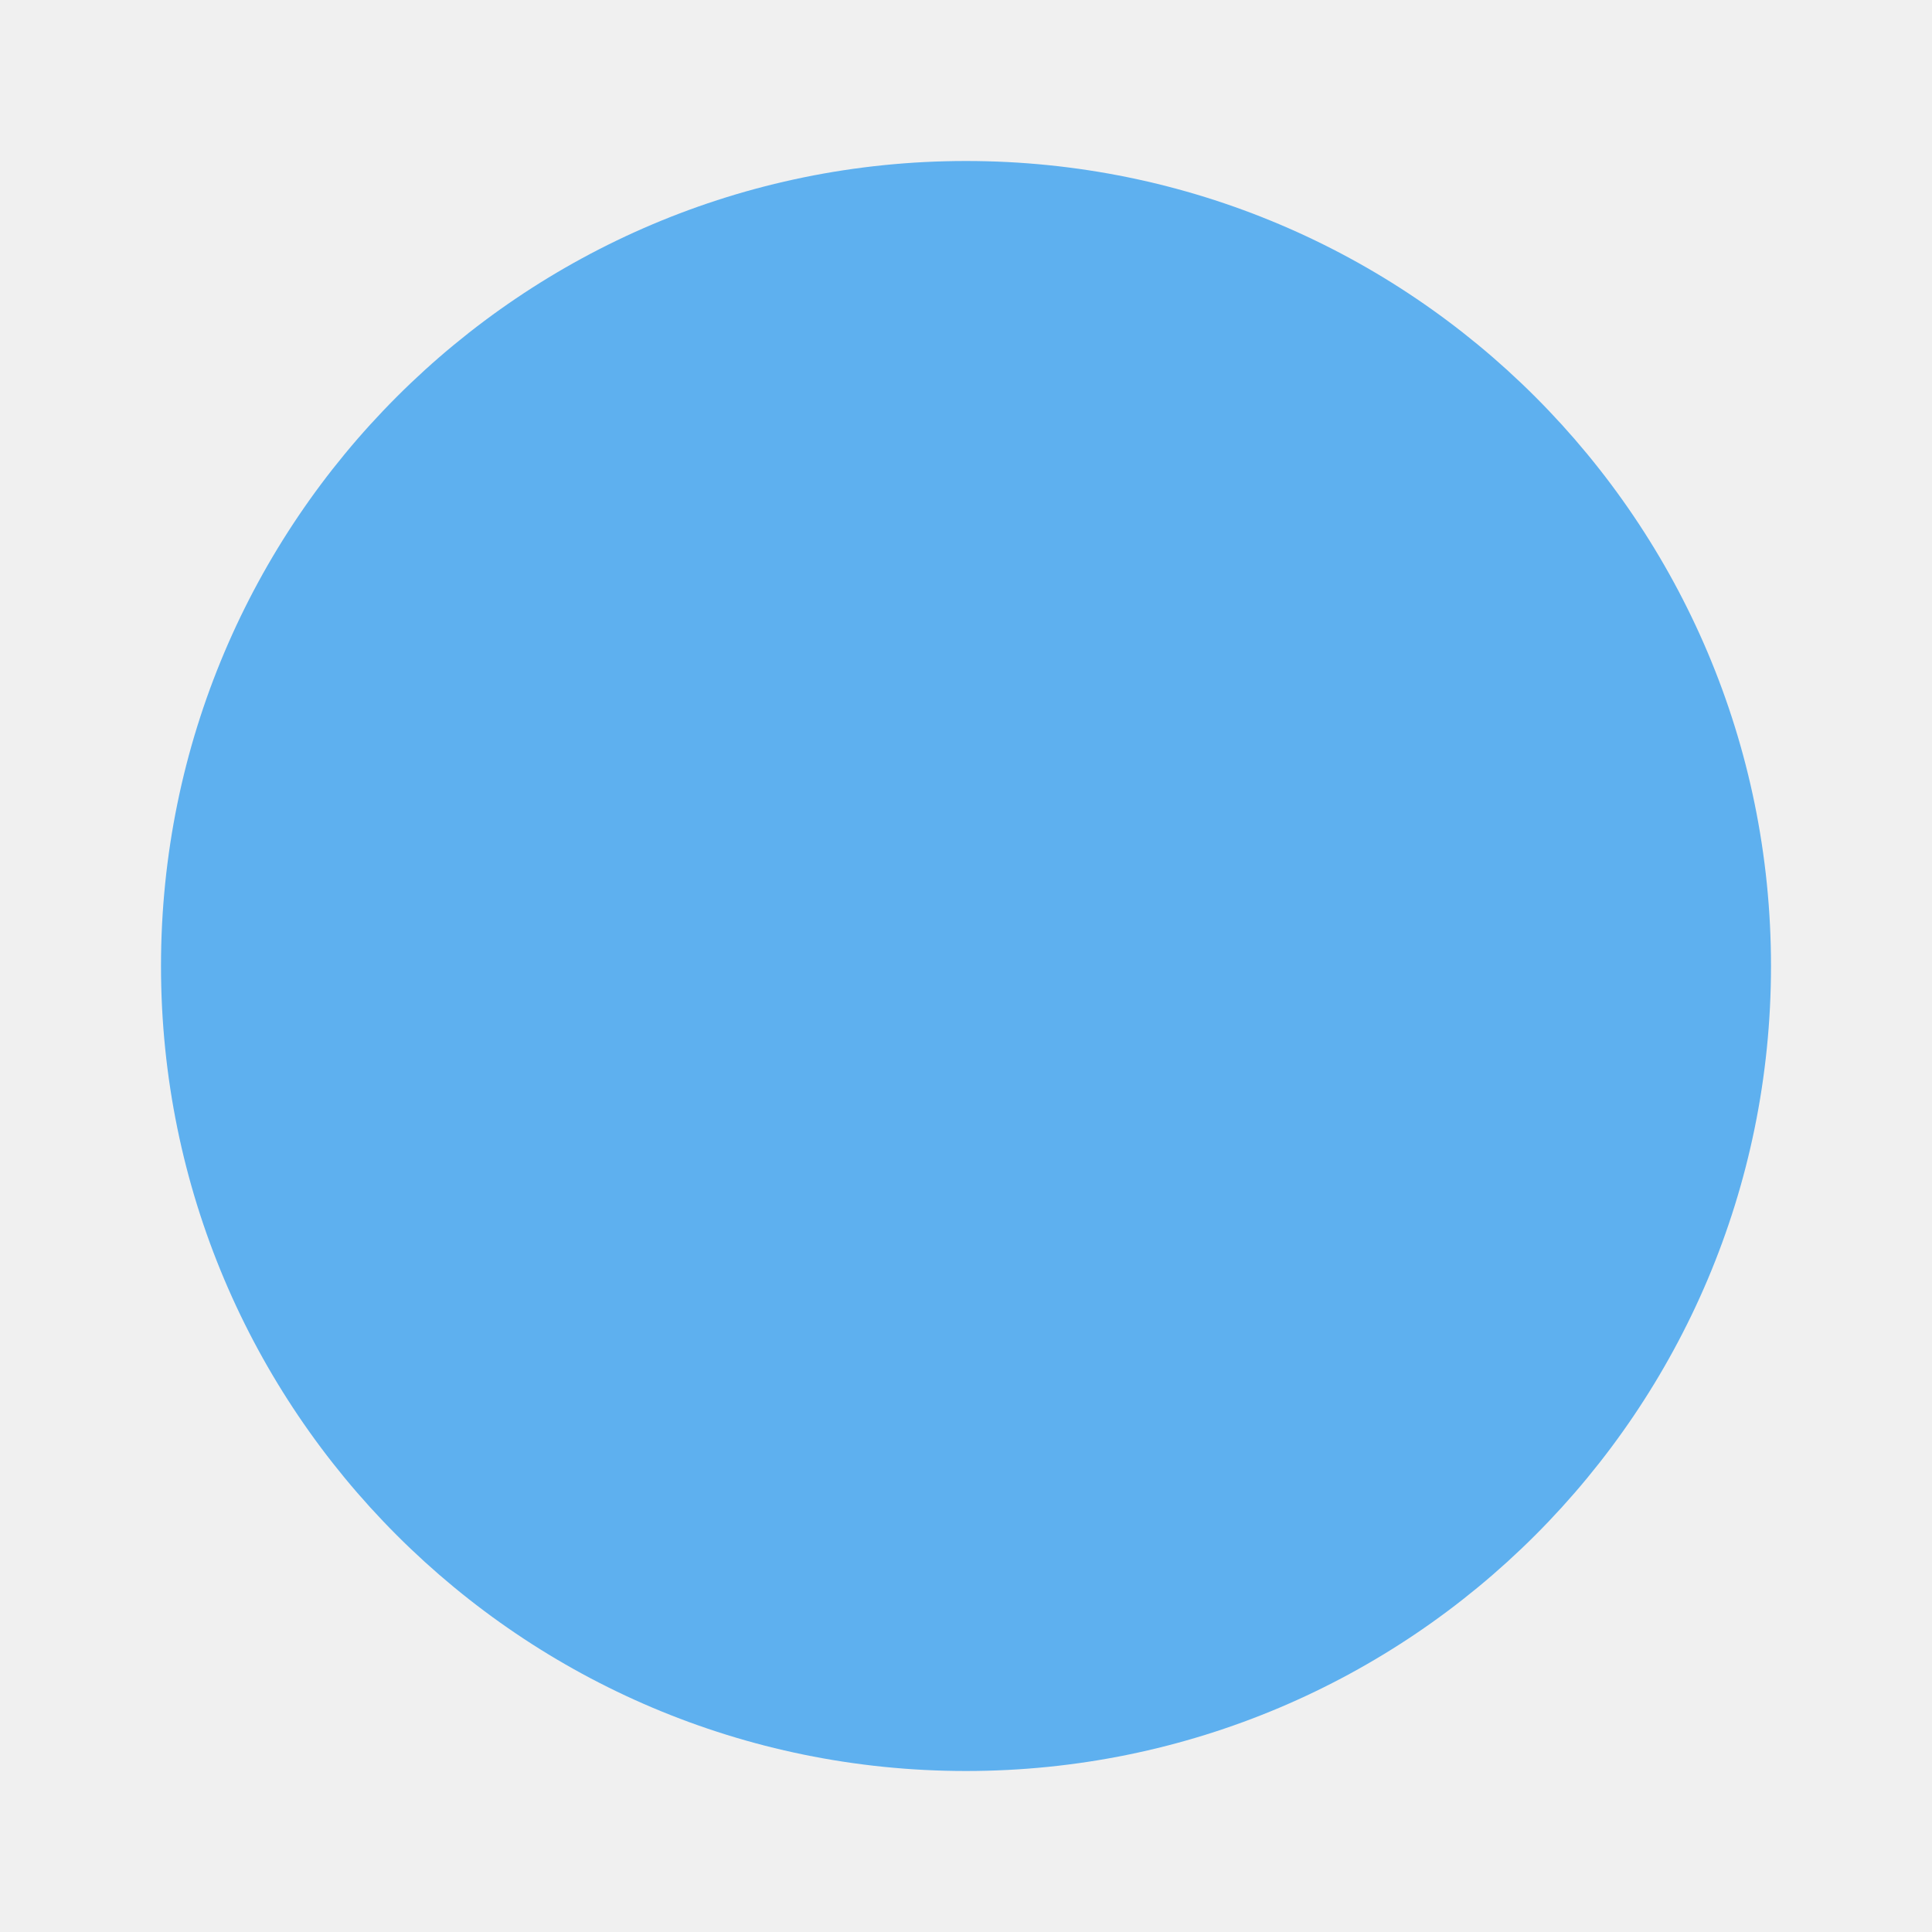
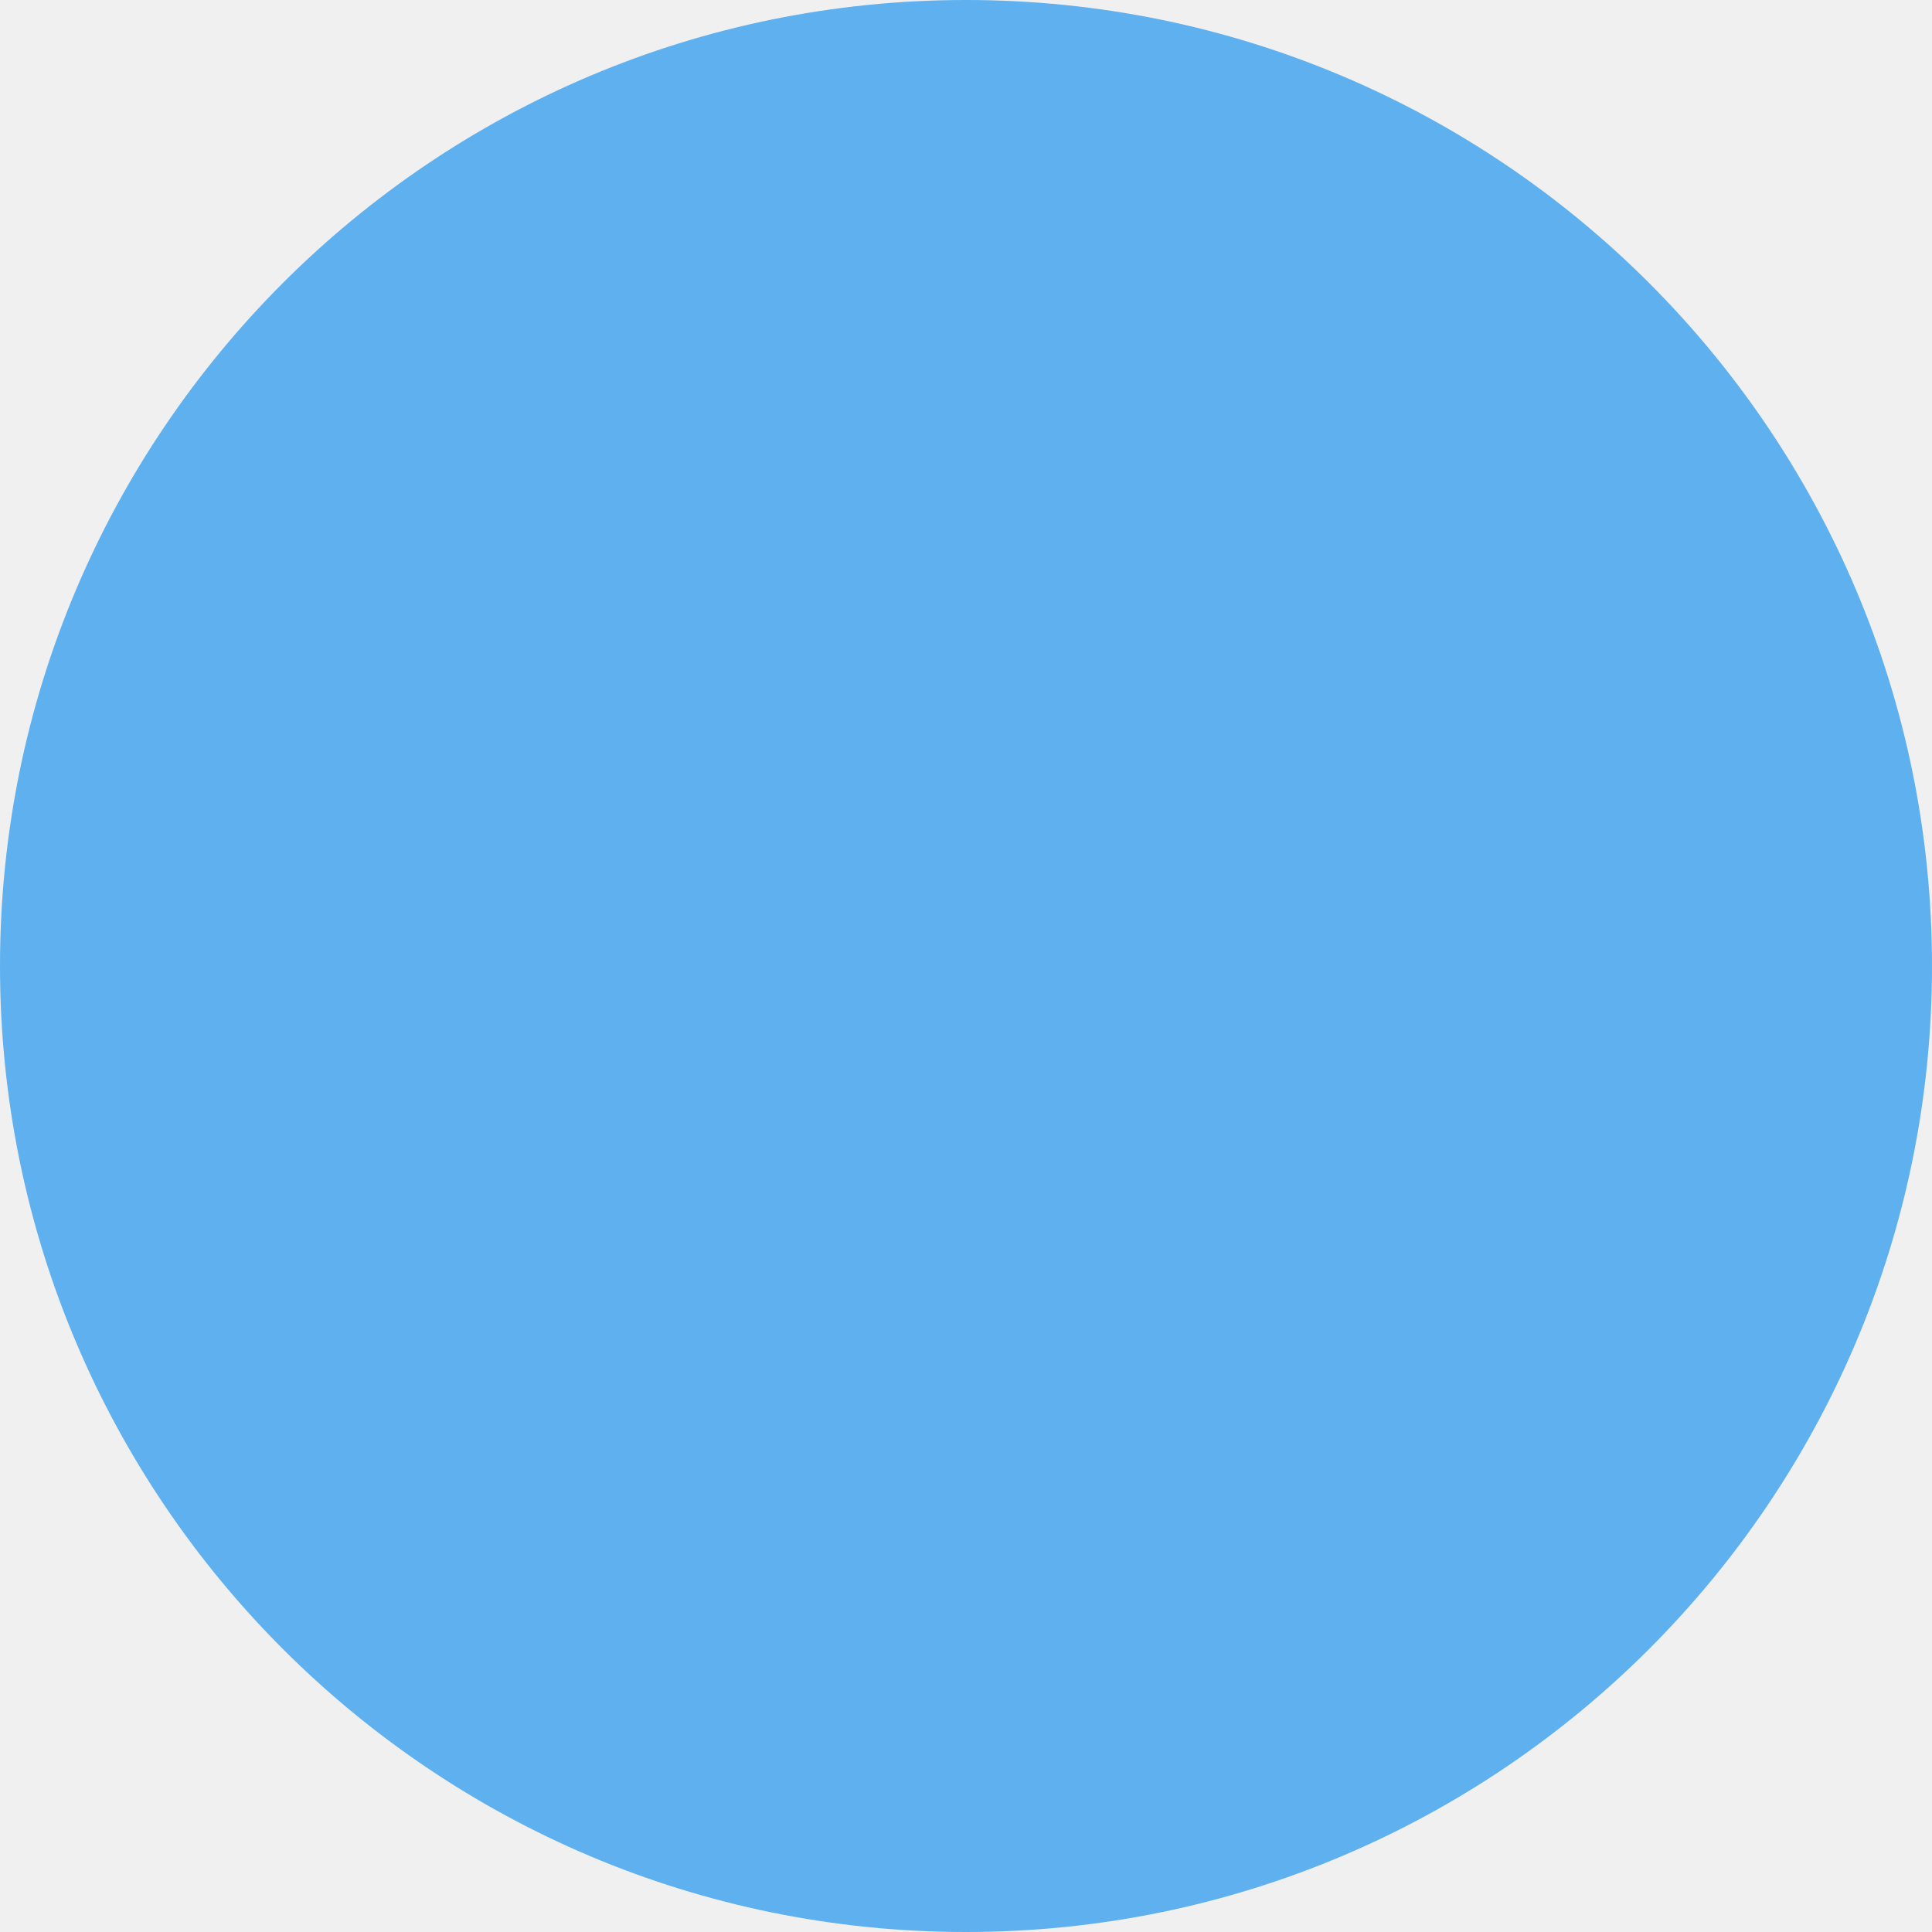
- <svg xmlns="http://www.w3.org/2000/svg" width="24" height="24" id="svg4136" viewBox="0 0 24 24">
-   <g id="layer1" transform="translate(0,-8)">
-     <circle style="fill:#55acef;stroke:#ffffff;stroke-width:0;fill-opacity:0.941" id="path4688" cx="12" cy="20" r="10" />
+ <svg xmlns="http://www.w3.org/2000/svg" width="15" height="15" id="svg4136" viewBox="0 0 15 15" version="1.1">
+   <defs id="defs7" />
+   <g id="layer1" transform="matrix(0.75,0,0,0.75,-1.499999,-7.5)">
+     <circle style="fill:#55acef;fill-opacity:0.941;stroke:#ffffff;stroke-width:0" id="path4688" cx="12" cy="20" r="10" />
  </g>
</svg>
